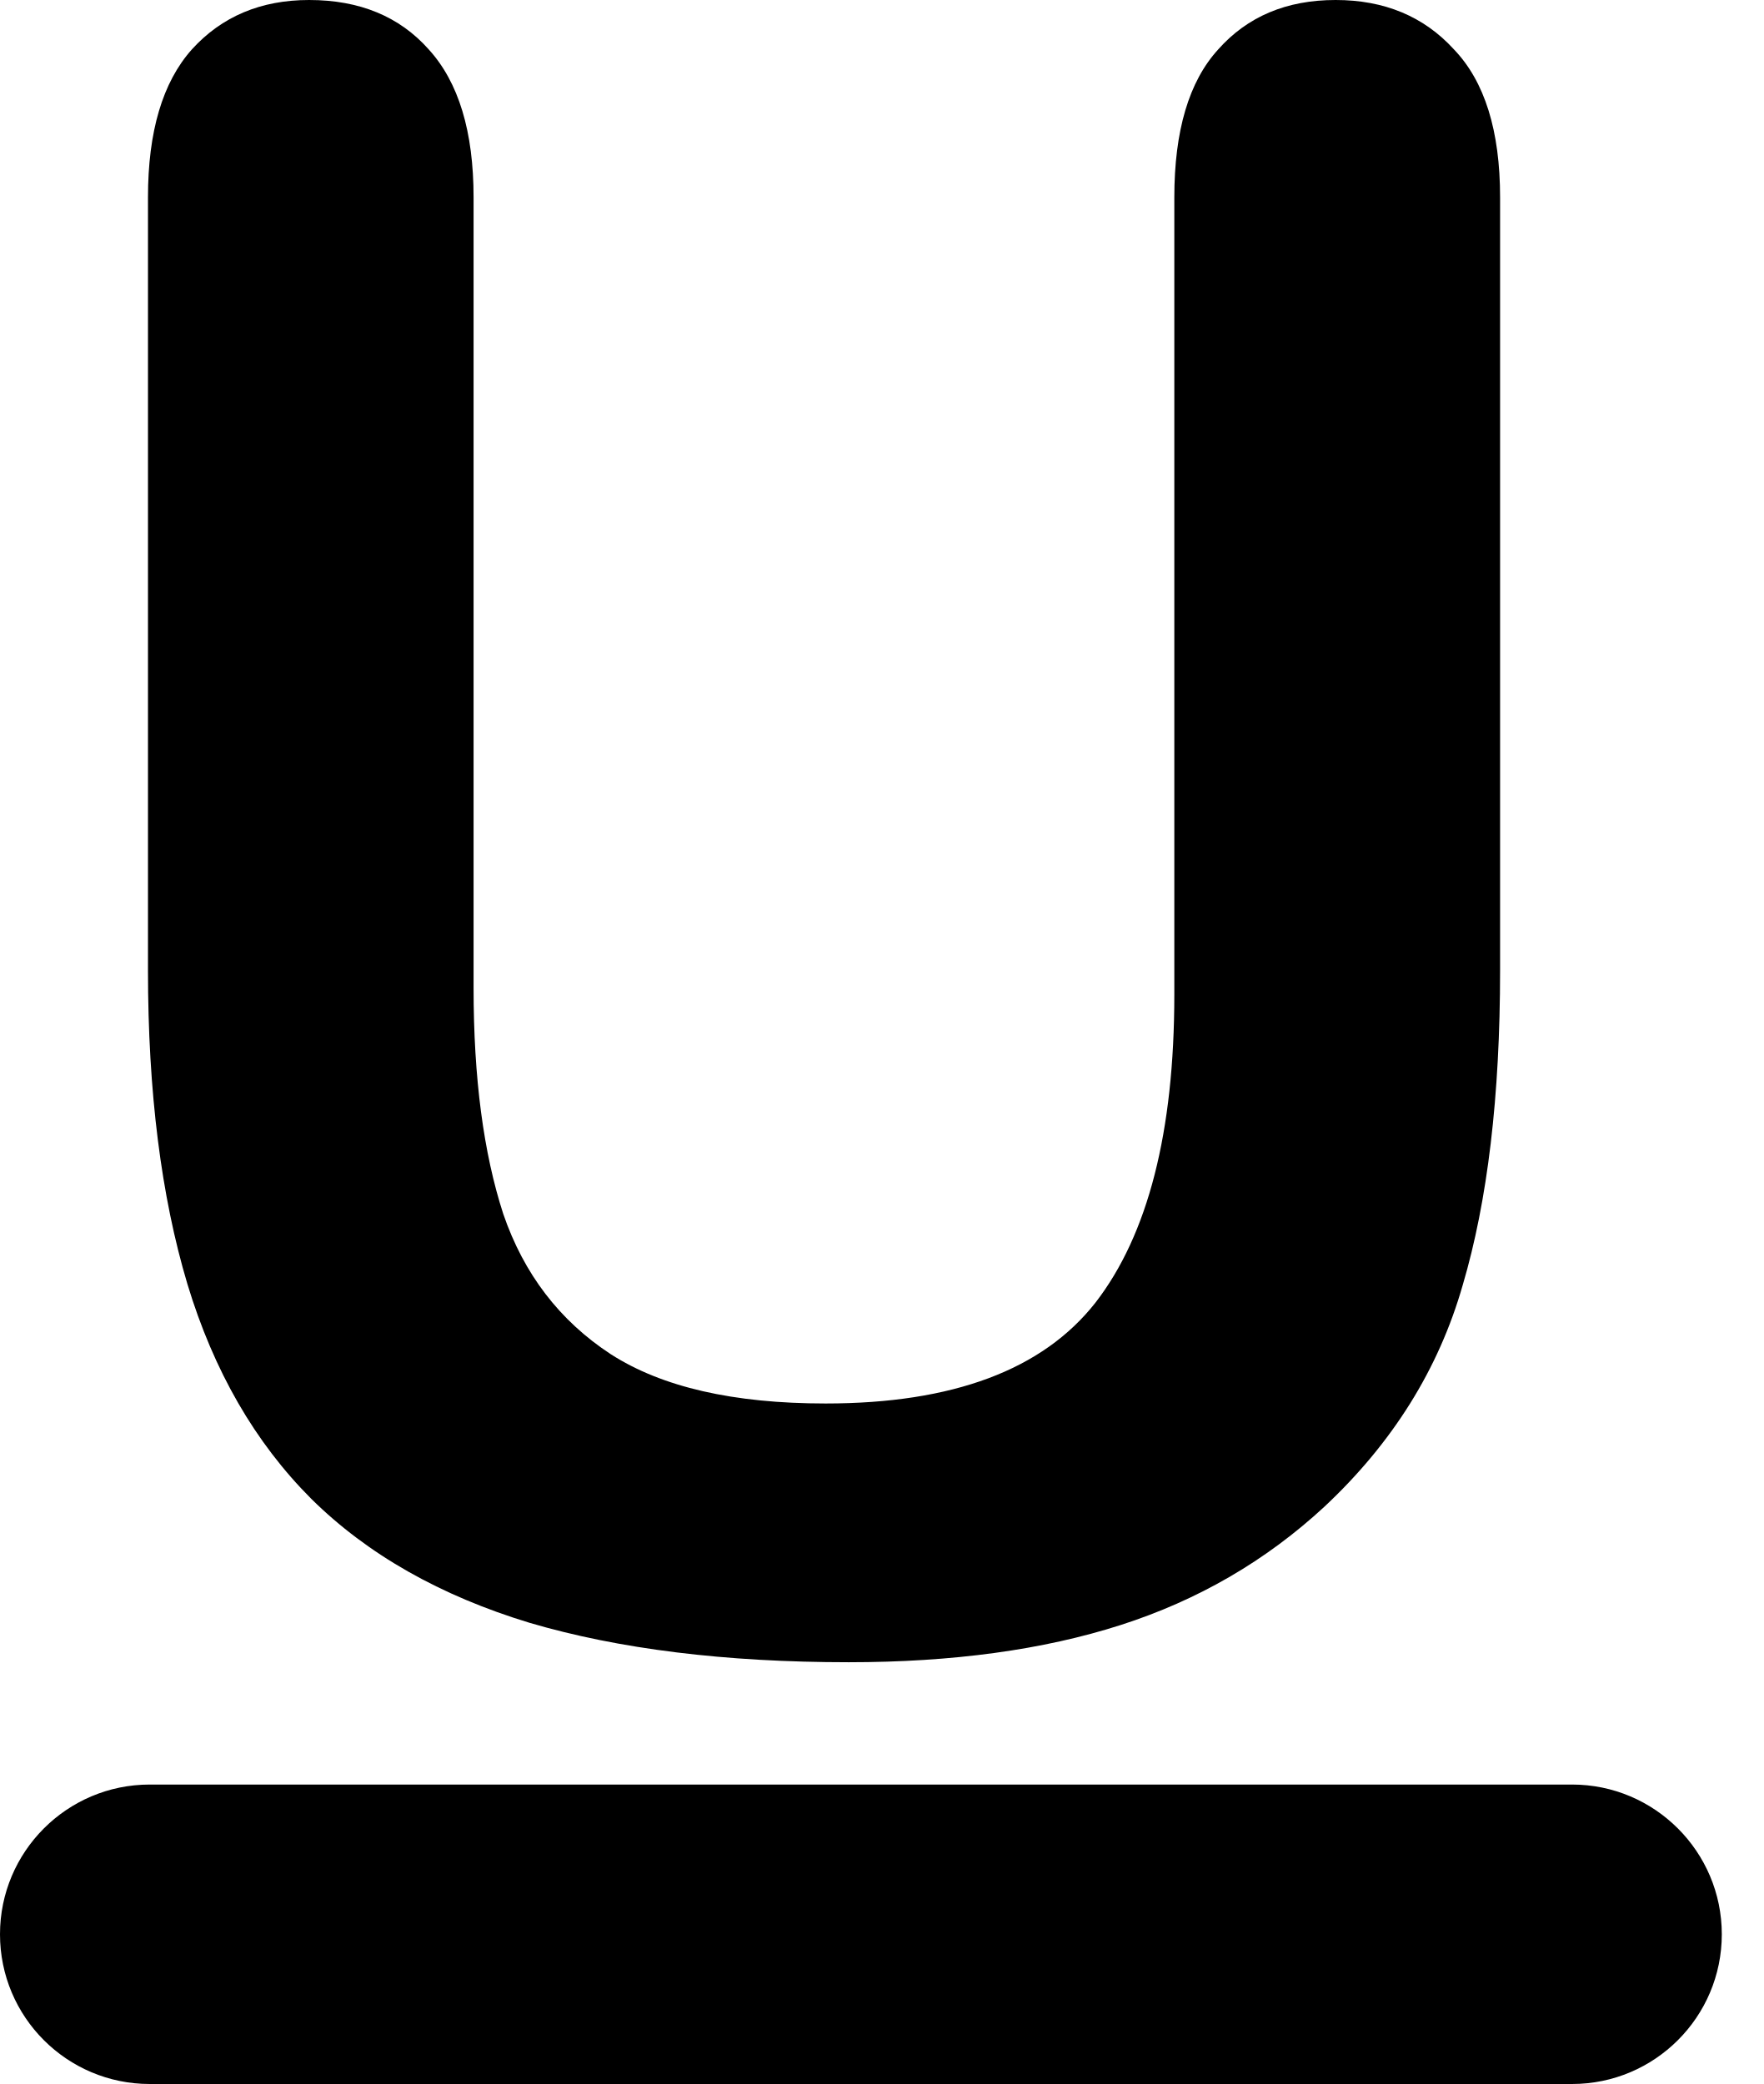
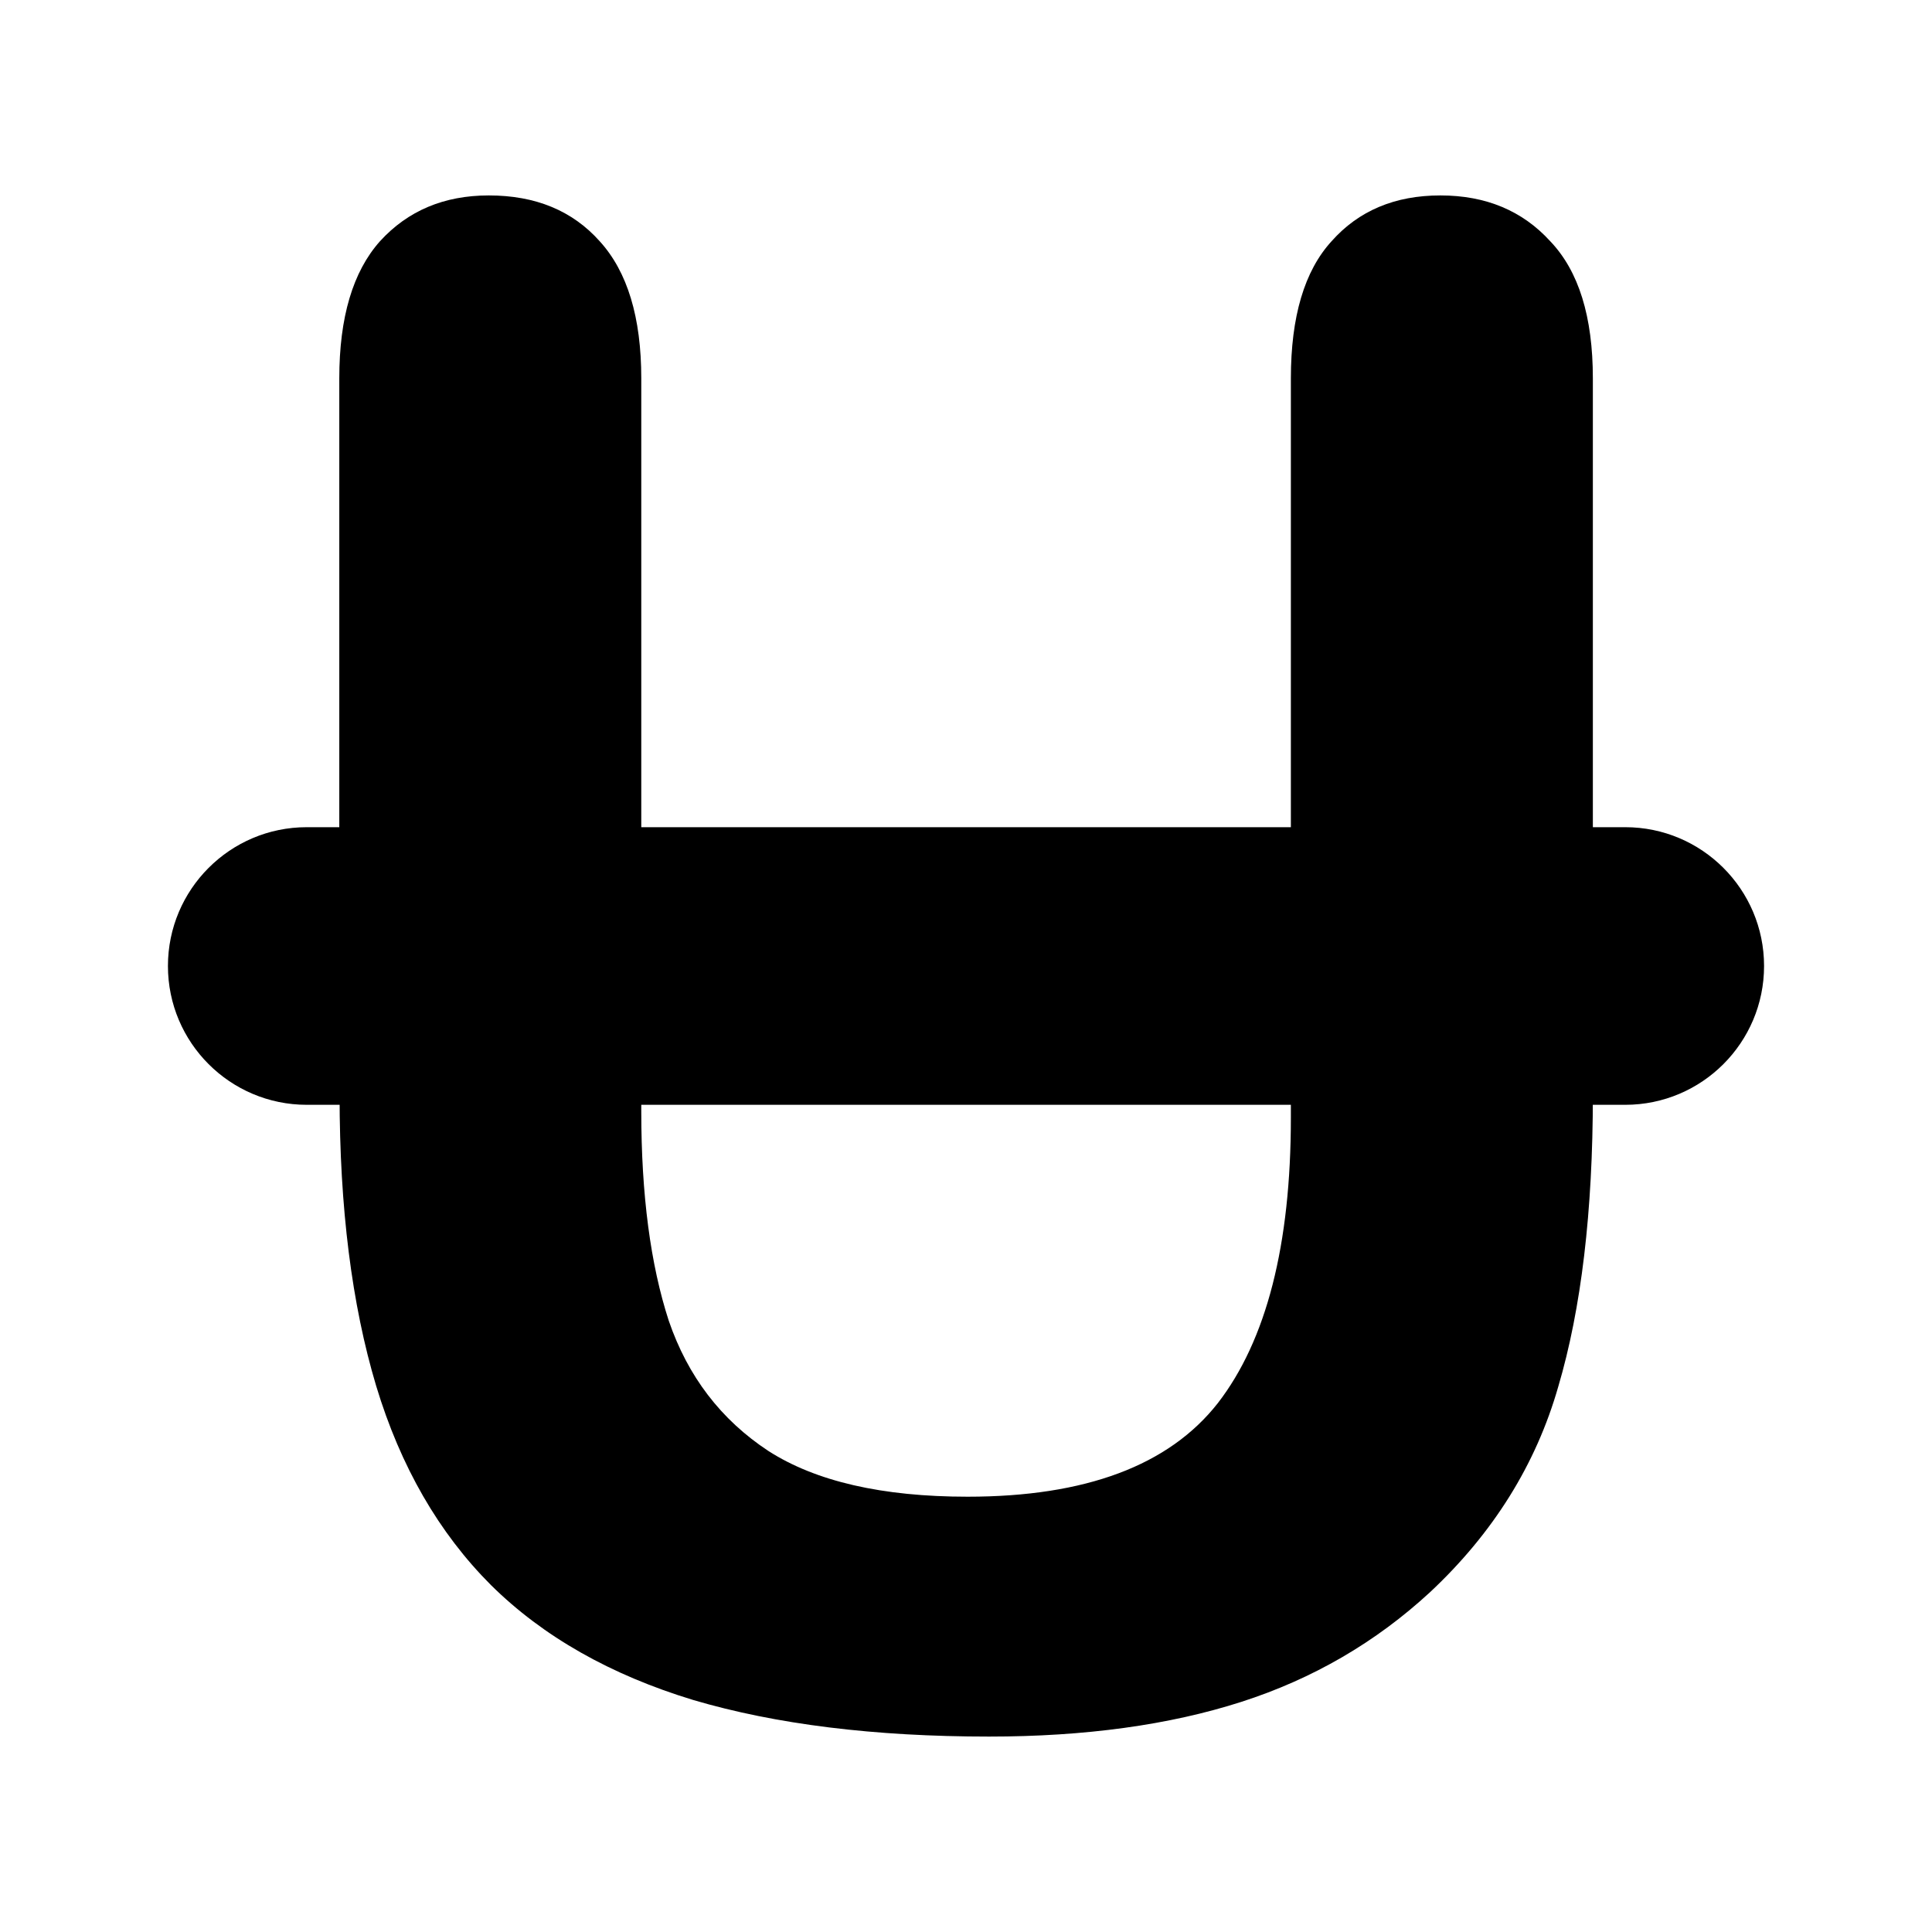
- <svg xmlns="http://www.w3.org/2000/svg" width="11" height="13" viewBox="0 0 11 13" id="underline">
-   <path d="M0.923 6.053V1.231C0.923 0.821 1.014 0.513 1.197 0.308C1.383 0.103 1.627 0 1.928 0C2.243 0 2.492 0.103 2.674 0.308C2.861 0.513 2.954 0.821 2.954 1.231V6.163C2.954 6.724 3.016 7.193 3.139 7.572C3.267 7.946 3.49 8.238 3.809 8.447C4.129 8.653 4.575 8.755 5.15 8.755C5.943 8.755 6.504 8.545 6.833 8.126C7.161 7.702 7.325 7.061 7.325 6.204V1.231C7.325 0.816 7.416 0.508 7.599 0.308C7.781 0.103 8.025 0 8.331 0C8.636 0 8.882 0.103 9.069 0.308C9.261 0.508 9.357 0.816 9.357 1.231V6.053C9.357 6.838 9.279 7.492 9.124 8.016C8.974 8.541 8.686 9.001 8.262 9.398C7.897 9.736 7.473 9.982 6.99 10.137C6.507 10.292 5.941 10.369 5.294 10.369C4.523 10.369 3.86 10.287 3.303 10.123C2.747 9.954 2.293 9.697 1.942 9.35C1.591 8.999 1.333 8.552 1.169 8.01C1.005 7.462 0.923 6.81 0.923 6.053Z" />
-   <path d="M9.806 13H0.934C0.418 13 0 12.582 0 12.066C0 11.551 0.418 11.132 0.934 11.132H9.806C10.321 11.132 10.74 11.551 10.74 12.066C10.74 12.582 10.321 13 9.806 13Z" />
+ <svg xmlns="http://www.w3.org/2000/svg" id="underline" version="1.1" width="13" height="13">
+   <defs id="defs2" />
+   <path d="M 2.283,7.369 V 2.546 c 0,-0.41 0.091,-0.718 0.274,-0.923 0.187,-0.205 0.431,-0.308 0.732,-0.308 0.315,0 0.563,0.103 0.746,0.308 0.187,0.205 0.28,0.513 0.28,0.923 v 4.932 c 0,0.561 0.062,1.031 0.185,1.409 0.128,0.374 0.351,0.666 0.67,0.876 0.319,0.205 0.766,0.308 1.341,0.308 0.793,0 1.354,-0.21 1.683,-0.629 0.328,-0.424 0.492,-1.065 0.492,-1.922 V 2.546 c 0,-0.415 0.091,-0.723 0.274,-0.923 0.182,-0.205 0.426,-0.308 0.732,-0.308 0.306,0 0.552,0.103 0.739,0.308 0.192,0.201 0.287,0.508 0.287,0.923 v 4.822 c 0,0.784 -0.078,1.439 -0.233,1.963 -0.15,0.524 -0.438,0.985 -0.862,1.382 -0.365,0.337 -0.789,0.584 -1.272,0.739 -0.483,0.155 -1.049,0.233 -1.696,0.233 -0.771,0 -1.434,-0.082 -1.99,-0.246 -0.556,-0.169 -1.01,-0.426 -1.361,-0.773 -0.351,-0.351 -0.609,-0.798 -0.773,-1.341 -0.164,-0.547 -0.246,-1.199 -0.246,-1.956 z" id="path1" />
+   <path d="M 10.936,7.434 H 2.064 C 1.549,7.434 1.13,7.016 1.13,6.5 c 0,-0.515 0.418,-0.934 0.934,-0.934 h 8.872 c 0.515,0 0.934,0.418 0.934,0.934 0,0.515 -0.418,0.934 -0.934,0.934 z" id="path2" />
</svg>
